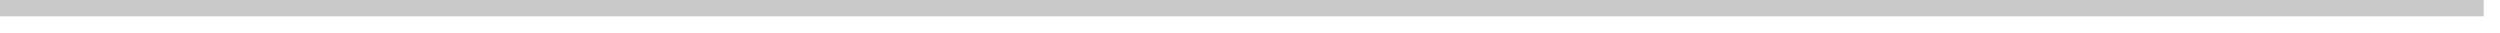
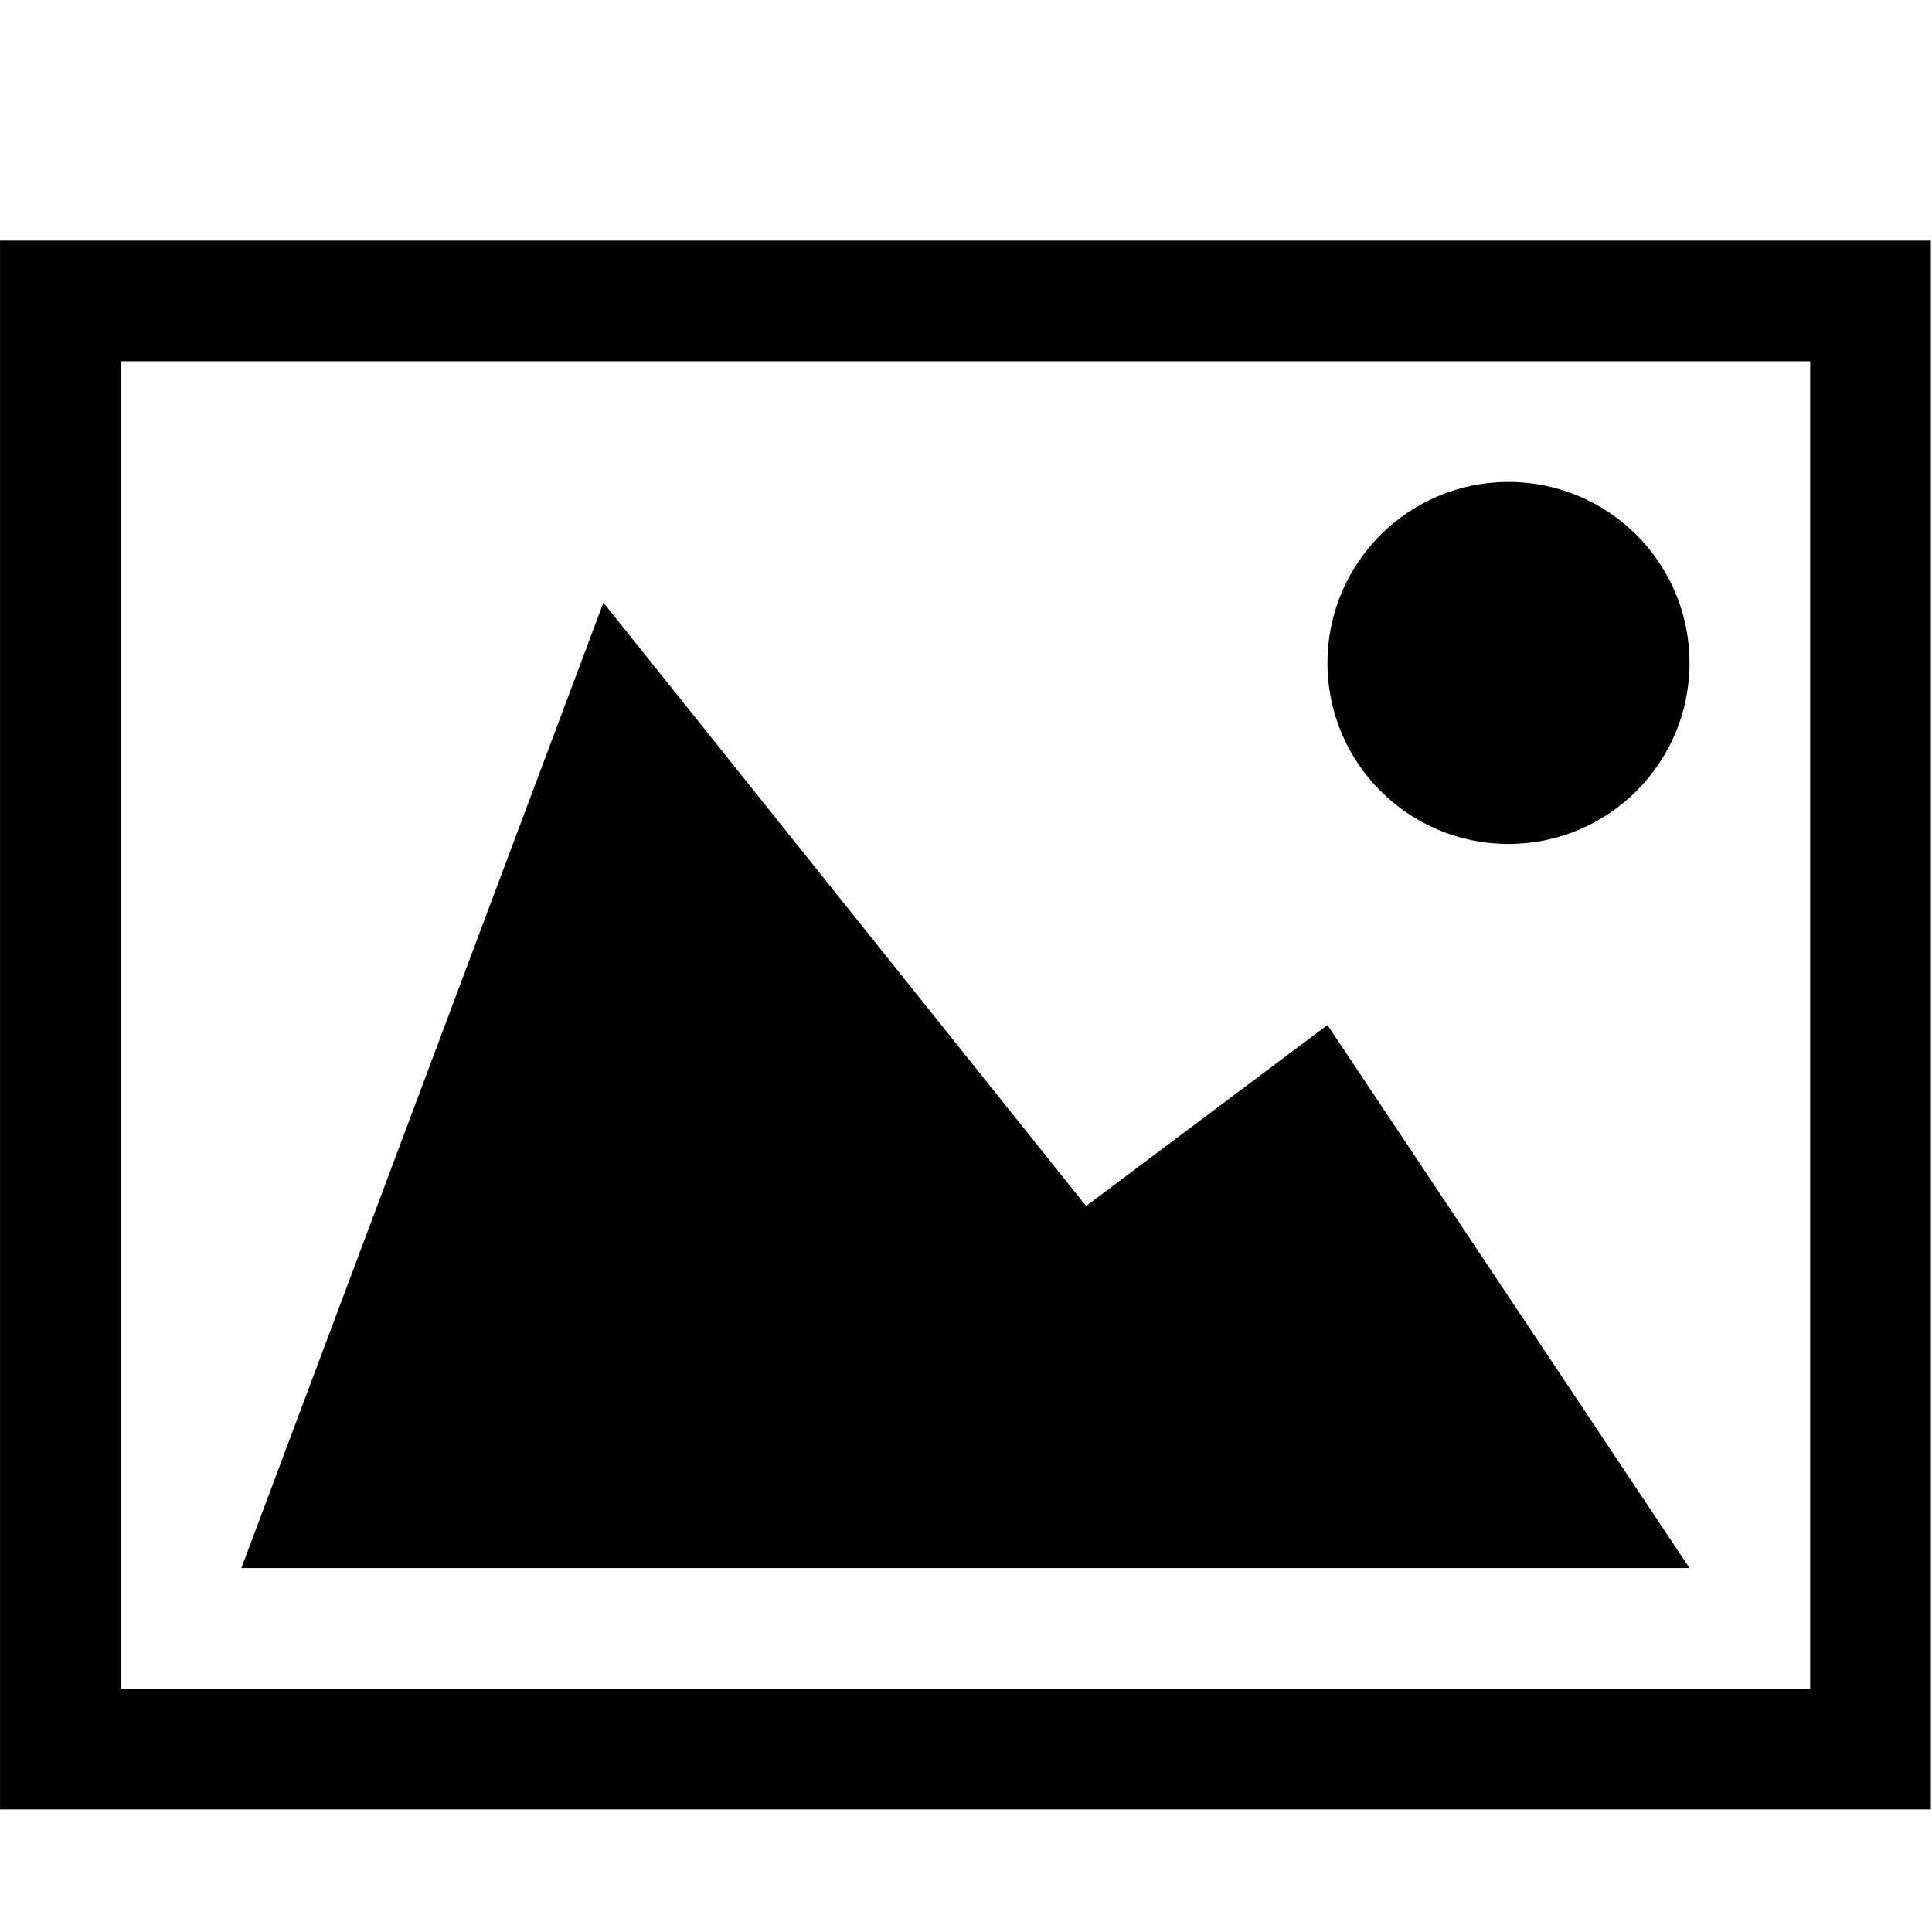
- <svg xmlns="http://www.w3.org/2000/svg" version="1.1" width="153px" height="2px">
-   <g transform="matrix(1 0 0 1 -2167 -1018 )">
-     <path d="M 2167 1018.5  L 2319 1018.5  " stroke-width="1" stroke="#c9c9c9" fill="none" />
-   </g>
+ <svg xmlns="http://www.w3.org/2000/svg" class="icon" viewBox="0 0 1024 1024" version="1.1" p-id="7391" height="128" width="128">
+   <path d="M0.021 127.521l0 831.493 1023.373 0L1023.394 127.521 0.021 127.521 0.021 127.521zM959.434 895.053 63.981 895.053 63.981 191.482l895.453 0L959.434 895.053 959.434 895.053zM703.586 351.387c0 52.969 42.943 95.937 95.944 95.937s95.944-42.969 95.944-95.937c0-53-42.943-95.944-95.944-95.944S703.586 298.392 703.586 351.387L703.586 351.387zM895.473 831.095 127.939 831.095l191.883-511.692L575.664 639.212l127.921-95.944L895.473 831.095 895.473 831.095zM895.473 831.095" p-id="7392" />
</svg>
